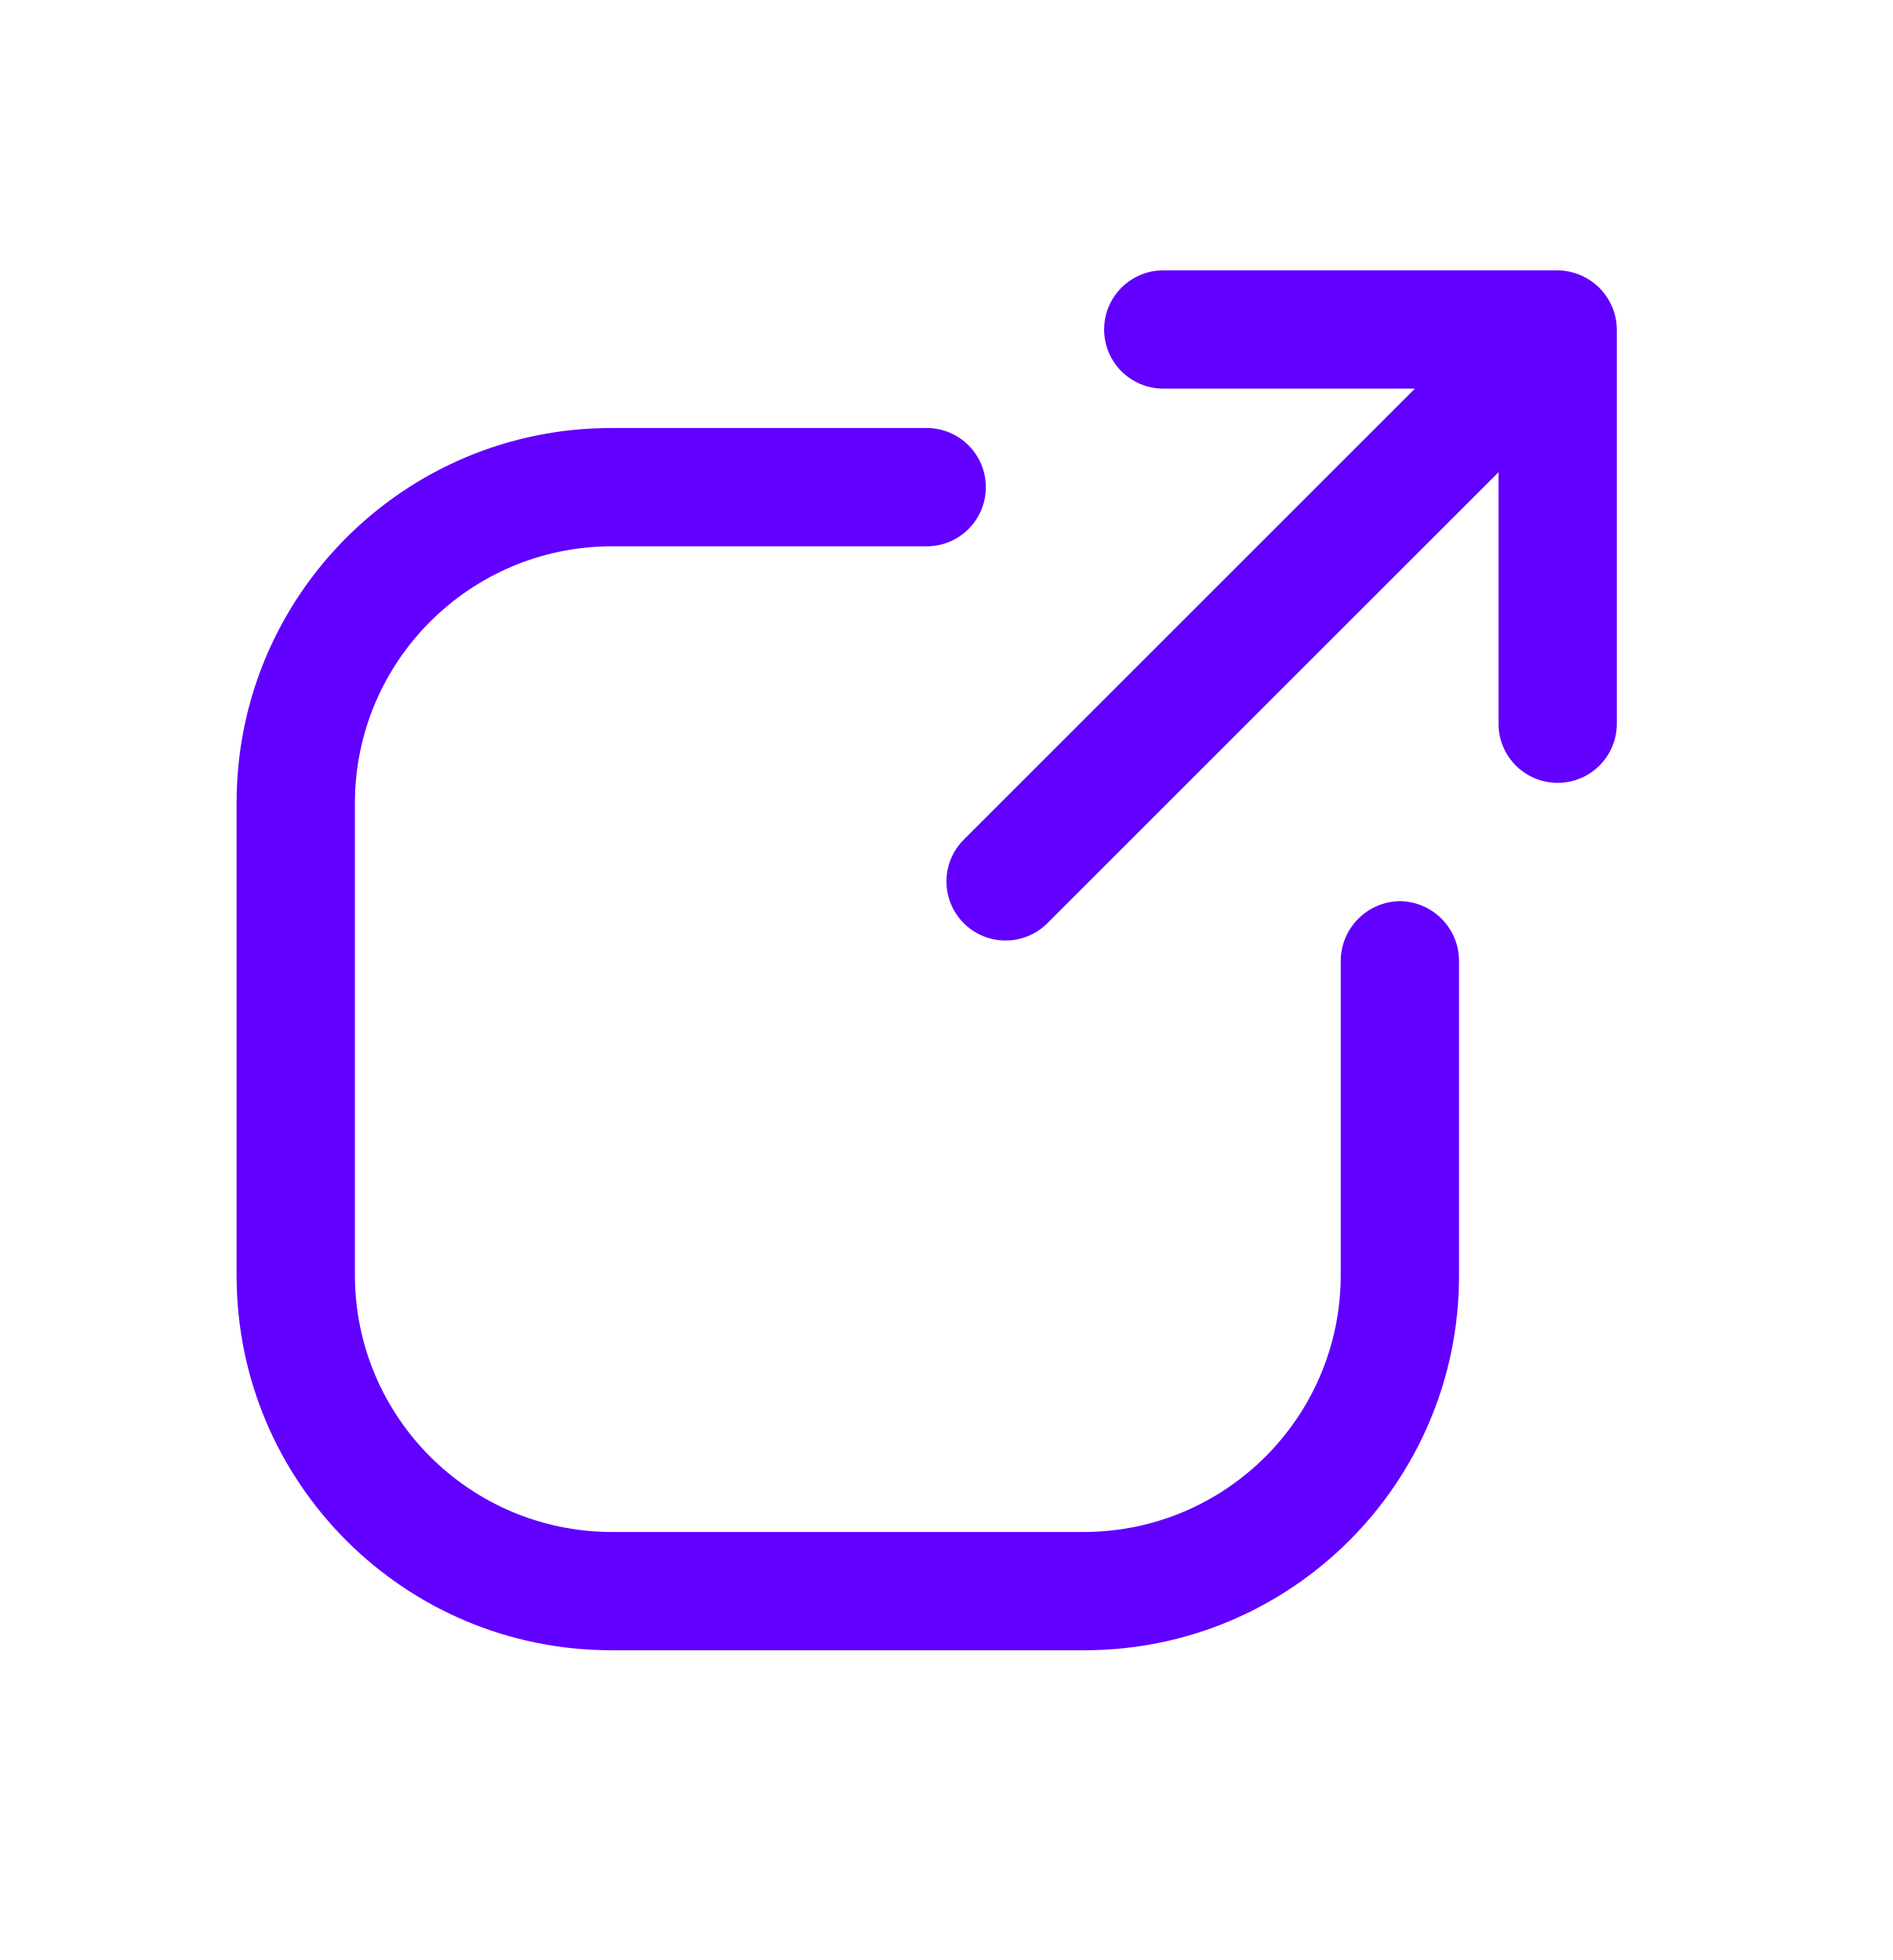
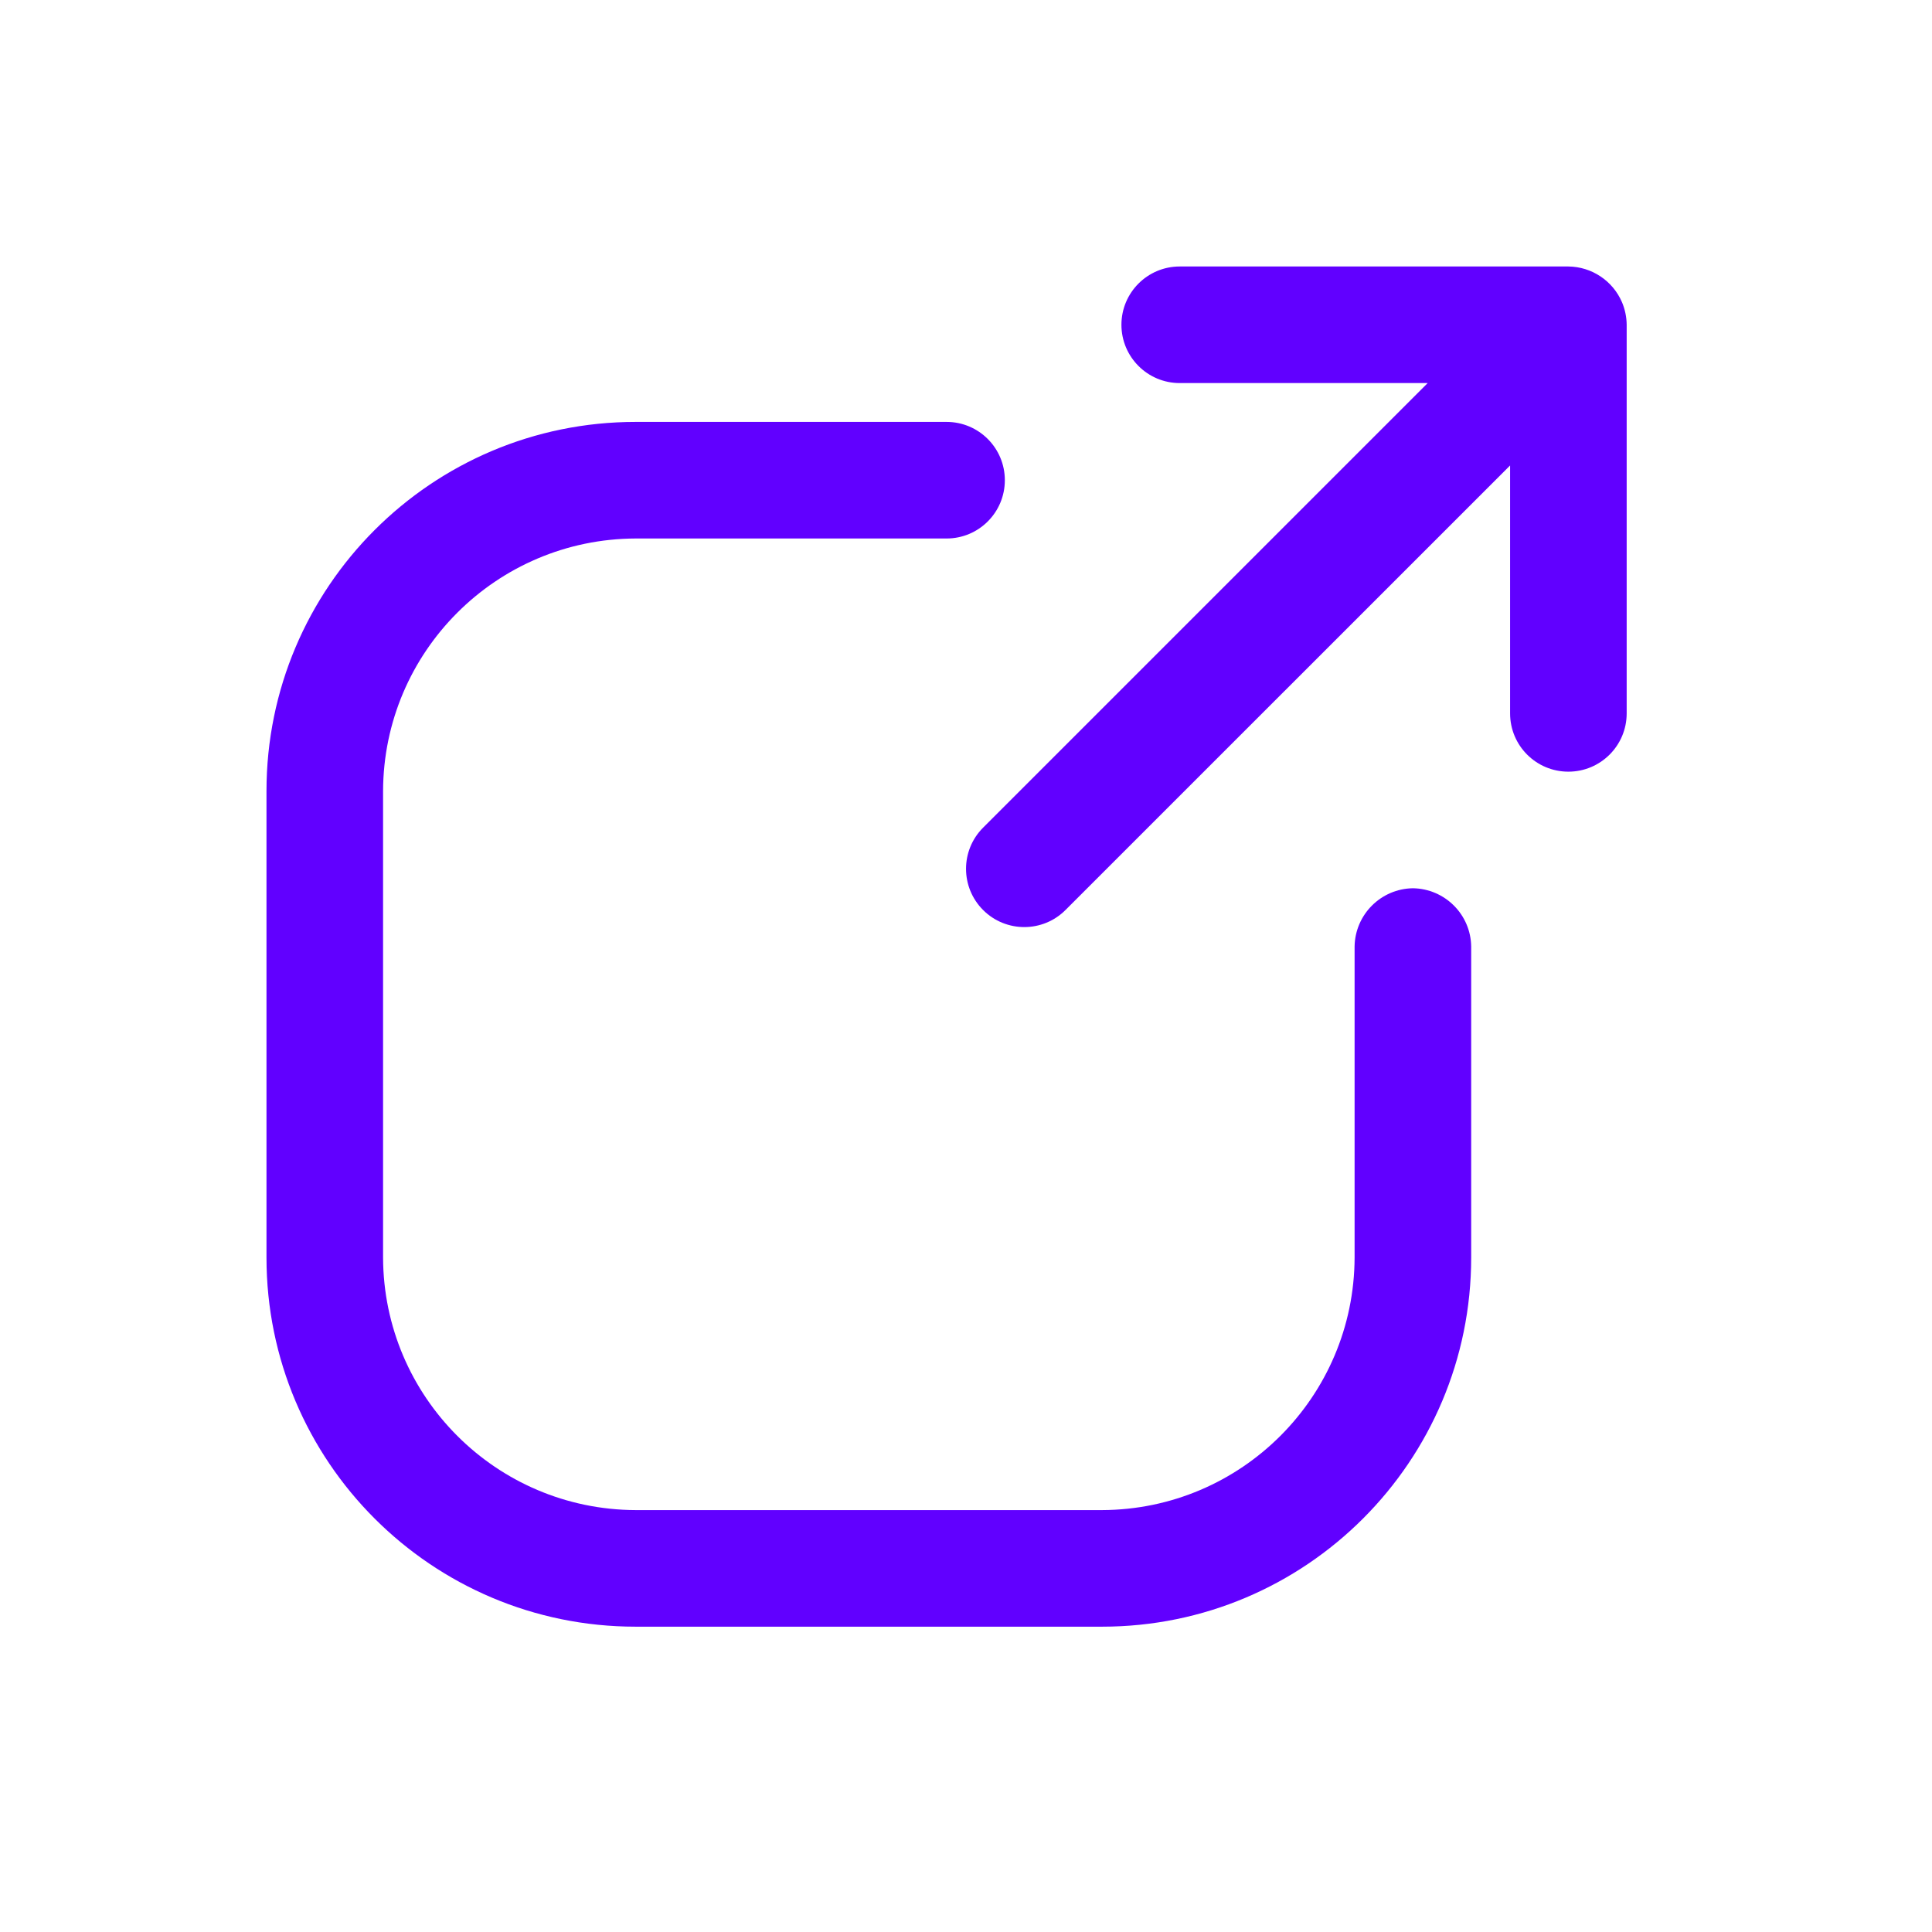
- <svg xmlns="http://www.w3.org/2000/svg" width="28" height="29" viewBox="0 0 28 29" fill="none">
+ <svg xmlns="http://www.w3.org/2000/svg" width="34" height="34" viewBox="0 0 28 29" fill="none">
  <path d="M23.847 4.537C23.708 4.214 23.393 4.004 23.042 4H17.208C16.725 4 16.333 4.392 16.333 4.875C16.333 5.358 16.725 5.75 17.208 5.75H20.93L14.257 12.423C13.915 12.765 13.915 13.318 14.257 13.66C14.598 14.001 15.152 14.001 15.493 13.66L22.167 6.987V10.708C22.167 11.192 22.558 11.583 23.042 11.583C23.525 11.583 23.917 11.192 23.917 10.708V4.875C23.916 4.759 23.892 4.644 23.847 4.537Z" fill="#6100FF" />
  <path d="M20.708 13.333C20.228 13.34 19.84 13.728 19.833 14.208V18.875C19.827 20.966 18.133 22.66 16.042 22.667H9.042C6.95 22.66 5.256 20.966 5.25 18.875V11.875C5.256 9.784 6.95 8.09 9.042 8.083H13.708C14.192 8.083 14.583 7.692 14.583 7.208C14.583 6.725 14.192 6.333 13.708 6.333H9.042C5.981 6.333 3.5 8.814 3.5 11.875V18.875C3.5 21.936 5.981 24.417 9.042 24.417H16.042C19.102 24.417 21.583 21.936 21.583 18.875V14.208C21.577 13.728 21.189 13.34 20.708 13.333Z" fill="#6100FF" />
</svg>
